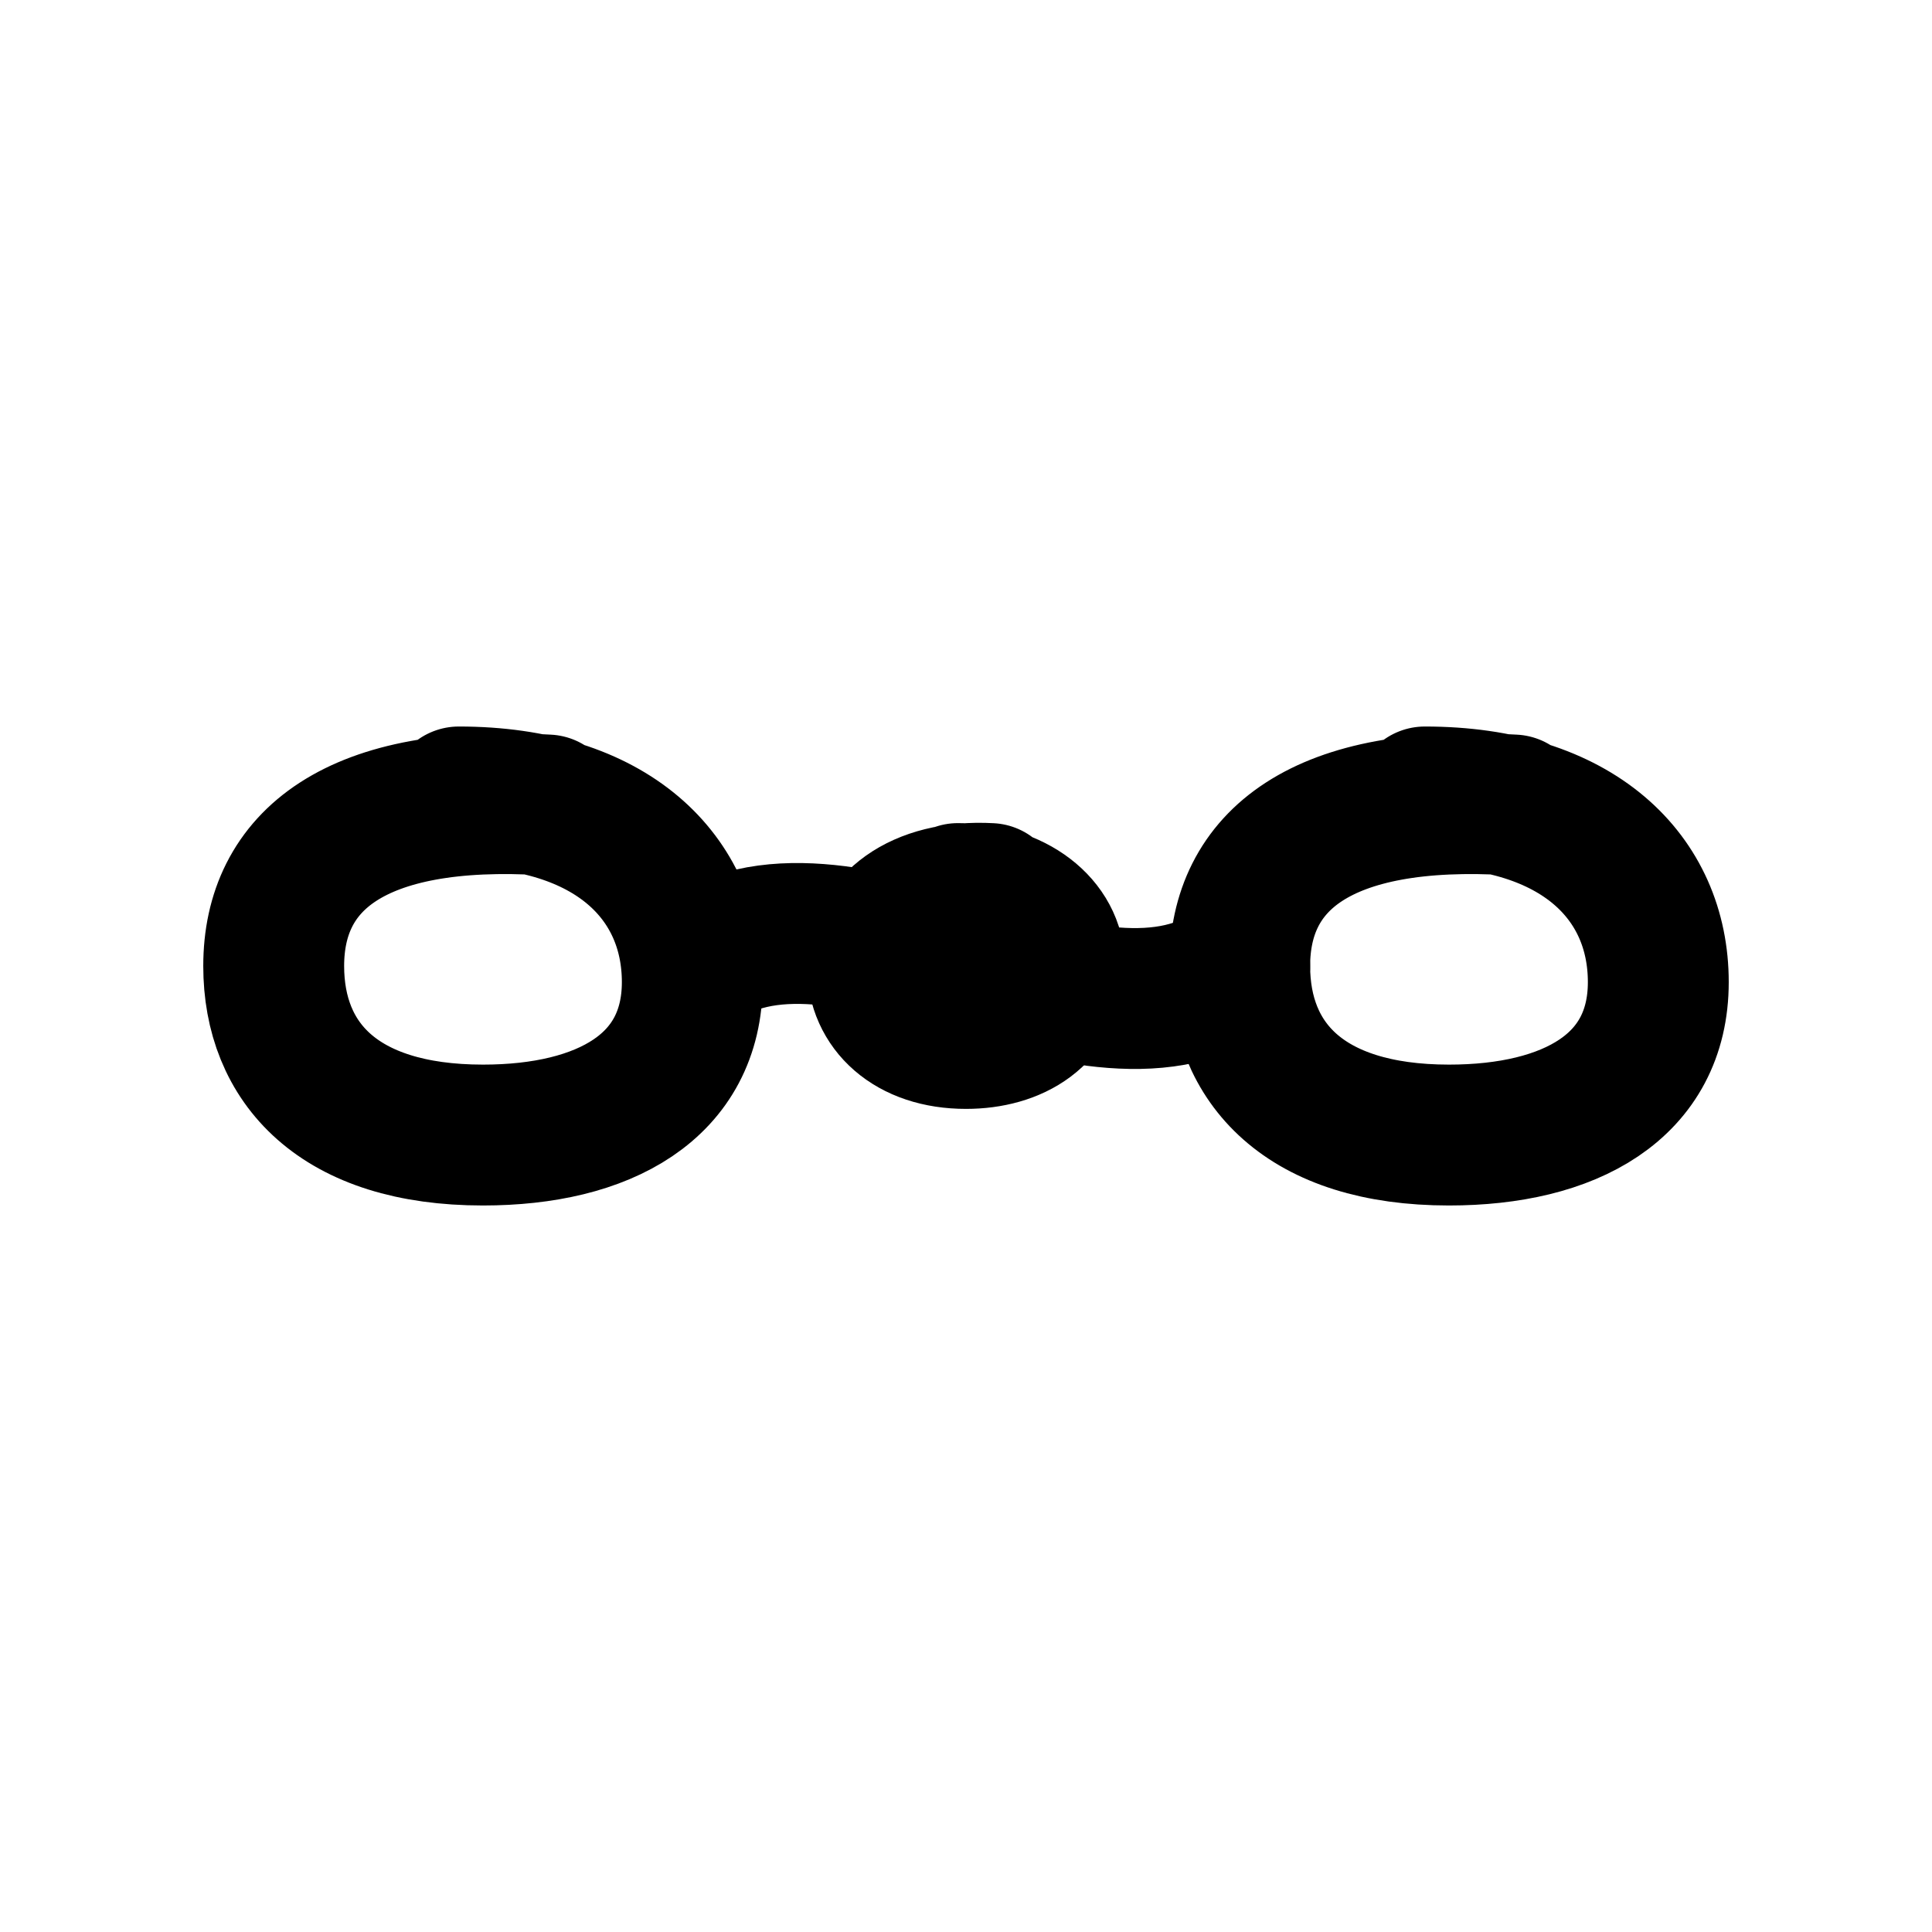
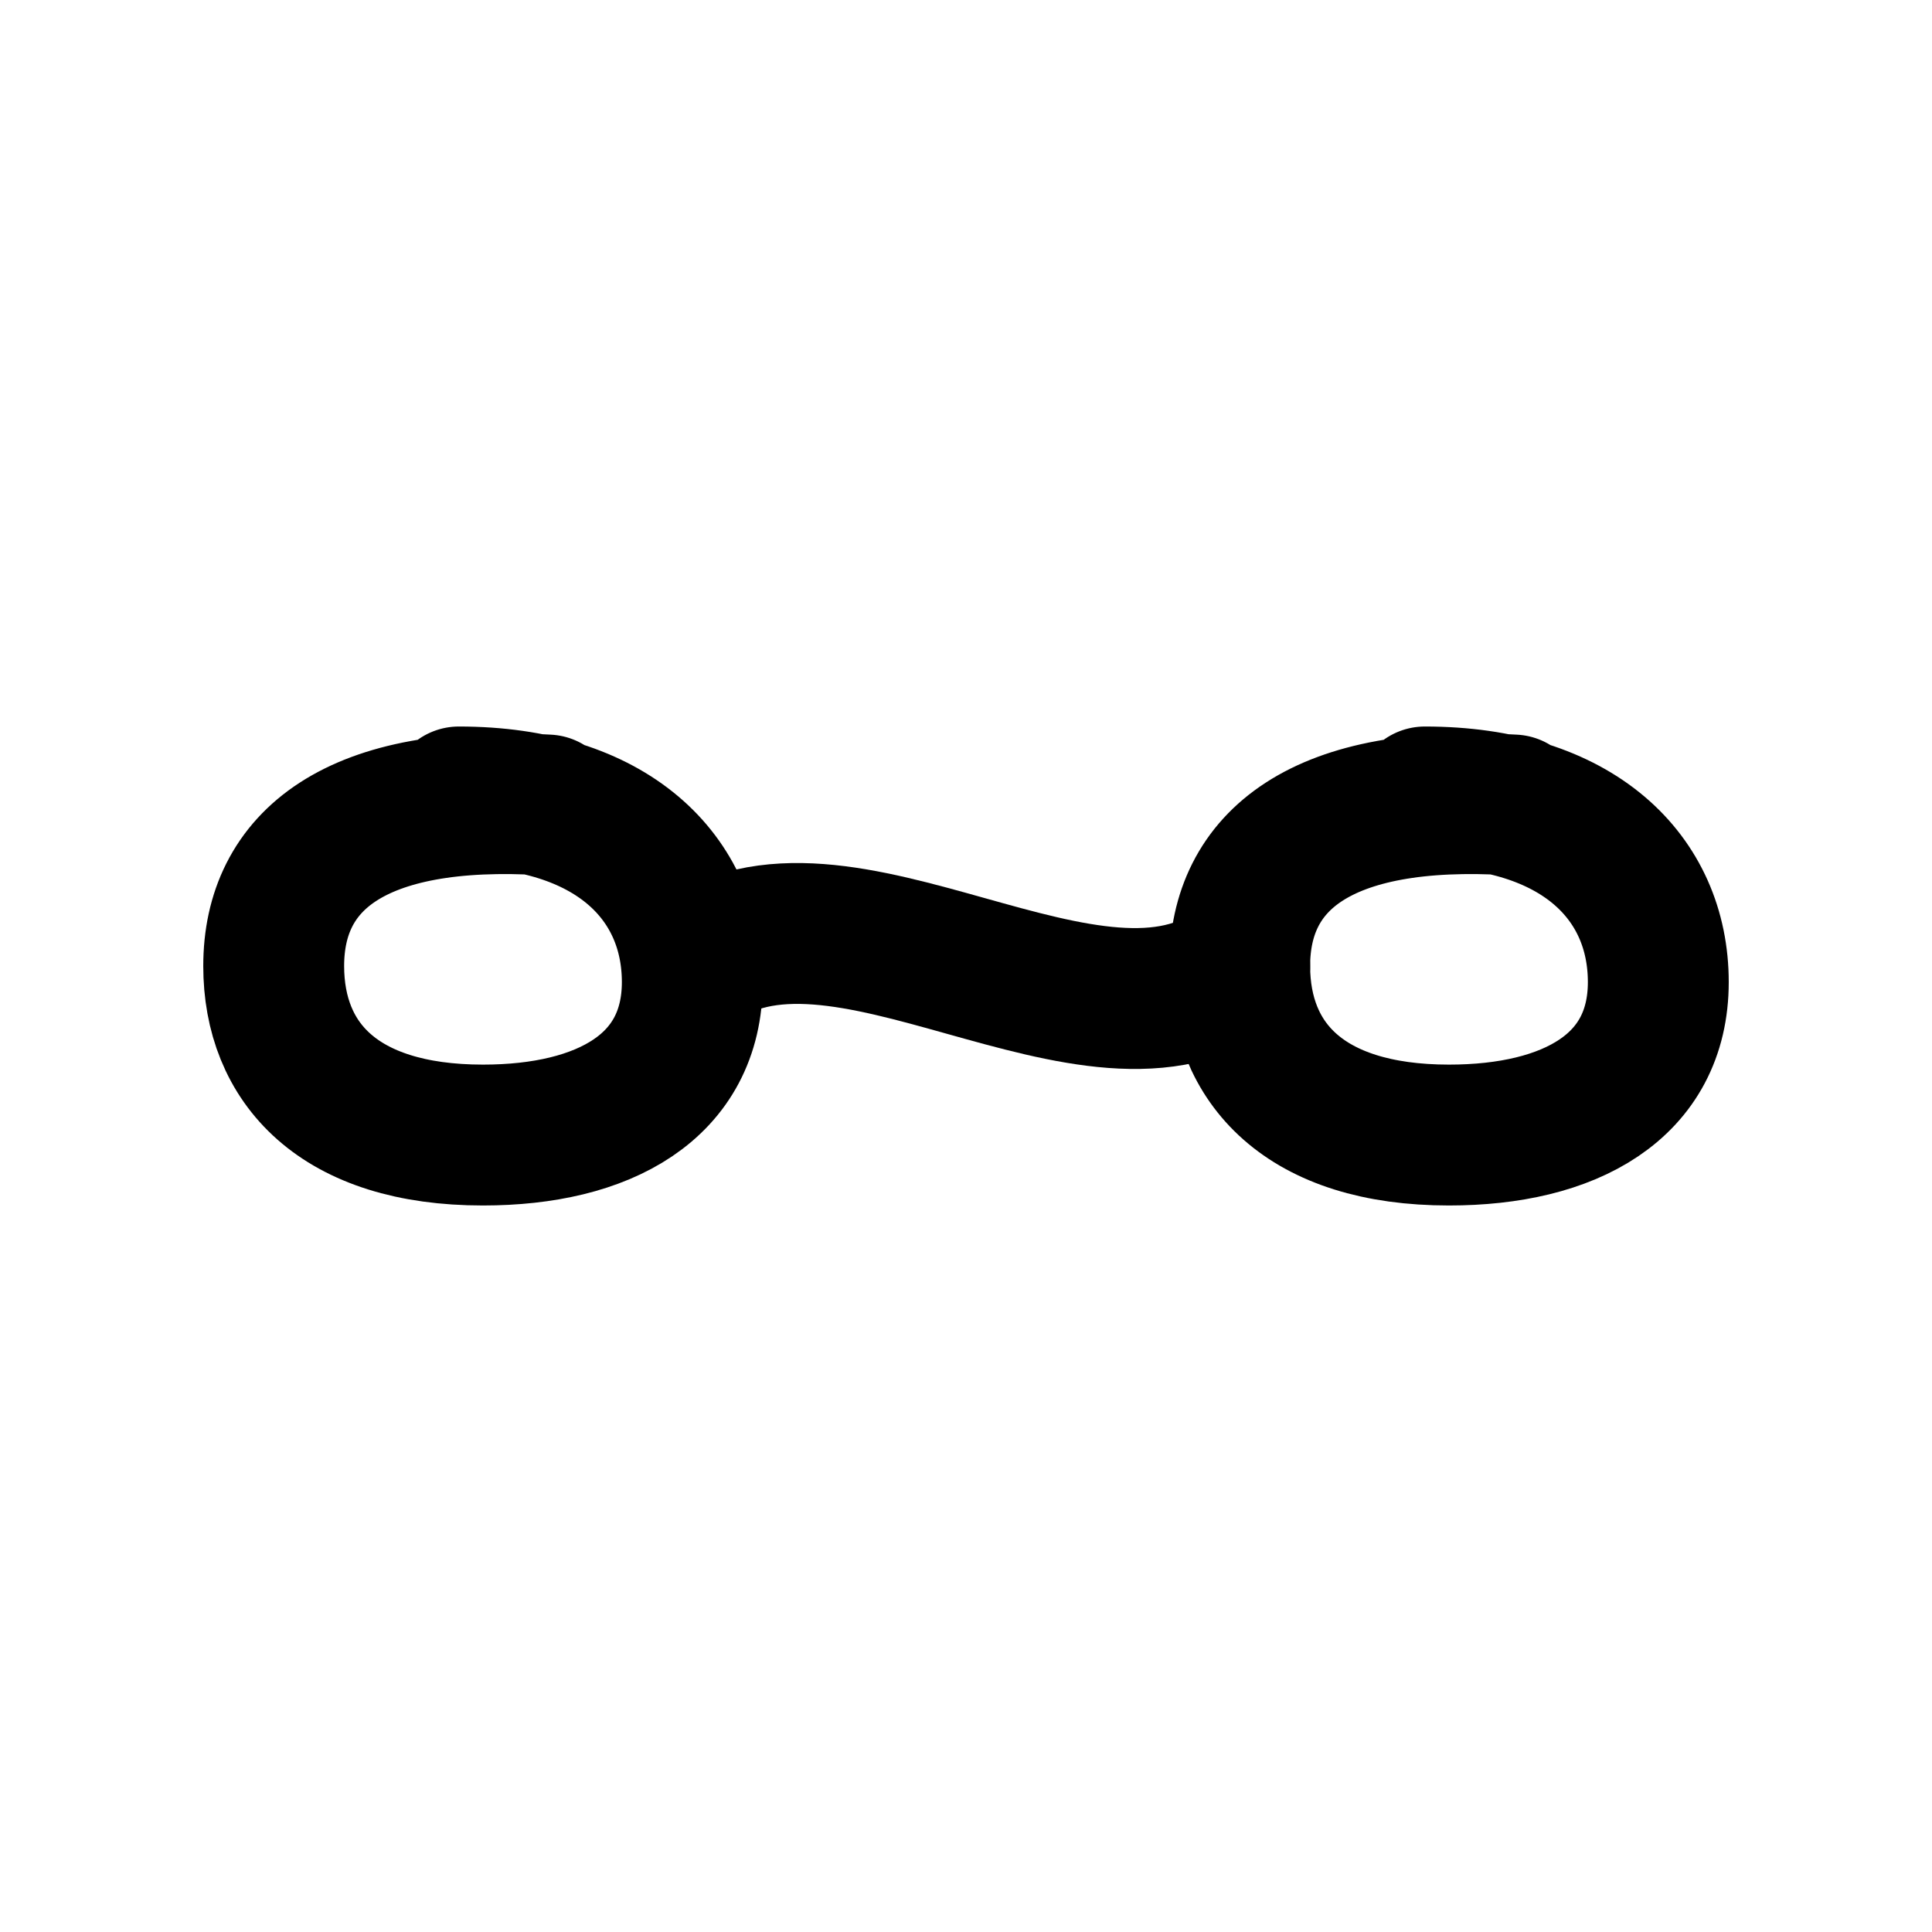
<svg xmlns="http://www.w3.org/2000/svg" viewBox="0 0 24 24" fill="none" stroke="currentColor" stroke-width="1.75" stroke-linecap="round" stroke-linejoin="round">
-   <path d="M5.7 9.9 C7.6 9.9 8.6 10.9 8.6 12.2 C8.6 13.5 7.5 14.1 6 14.1 C4.2 14.1 3.4 13.2 3.4 12 C3.4 10.7 4.4 9.85 6.8 10" />
-   <path d="M17.7 9.9 C19.6 9.9 20.6 10.9 20.6 12.2 C20.6 13.5 19.5 14.1 18 14.1 C16.2 14.1 15.4 13.2 15.4 12 C15.4 10.7 16.4 9.85 18.8 10" />
+   <path d="M5.7 9.9 C7.6 9.9 8.6 10.9 8.6 12.2 C8.6 13.5 7.5 14.1 6 14.1 C4.2 14.1 3.4 13.2 3.4 12 C3.4 10.7 4.4 9.85 6.8 10" data-role="step" data-step="1" />
+   <path d="M17.7 9.9 C19.6 9.9 20.6 10.9 20.6 12.2 C20.6 13.5 19.5 14.1 18 14.1 C16.2 14.1 15.4 13.2 15.4 12 C15.4 10.7 16.4 9.85 18.8 10" data-role="step" data-step="2" />
  <path d="M8.6 12 C10.4 10.6 13.6 13.4 15.4 12" />
-   <path d="M11.9 11.1 C12.6 11.1 13.1 11.5 13.1 12 C13.1 12.6 12.6 12.9 12 12.9 C11.3 12.9 10.9 12.5 10.9 12 C10.9 11.5 11.4 11.05 12.3 11.1" data-role="mark" data-rest="hidden" />
</svg>
